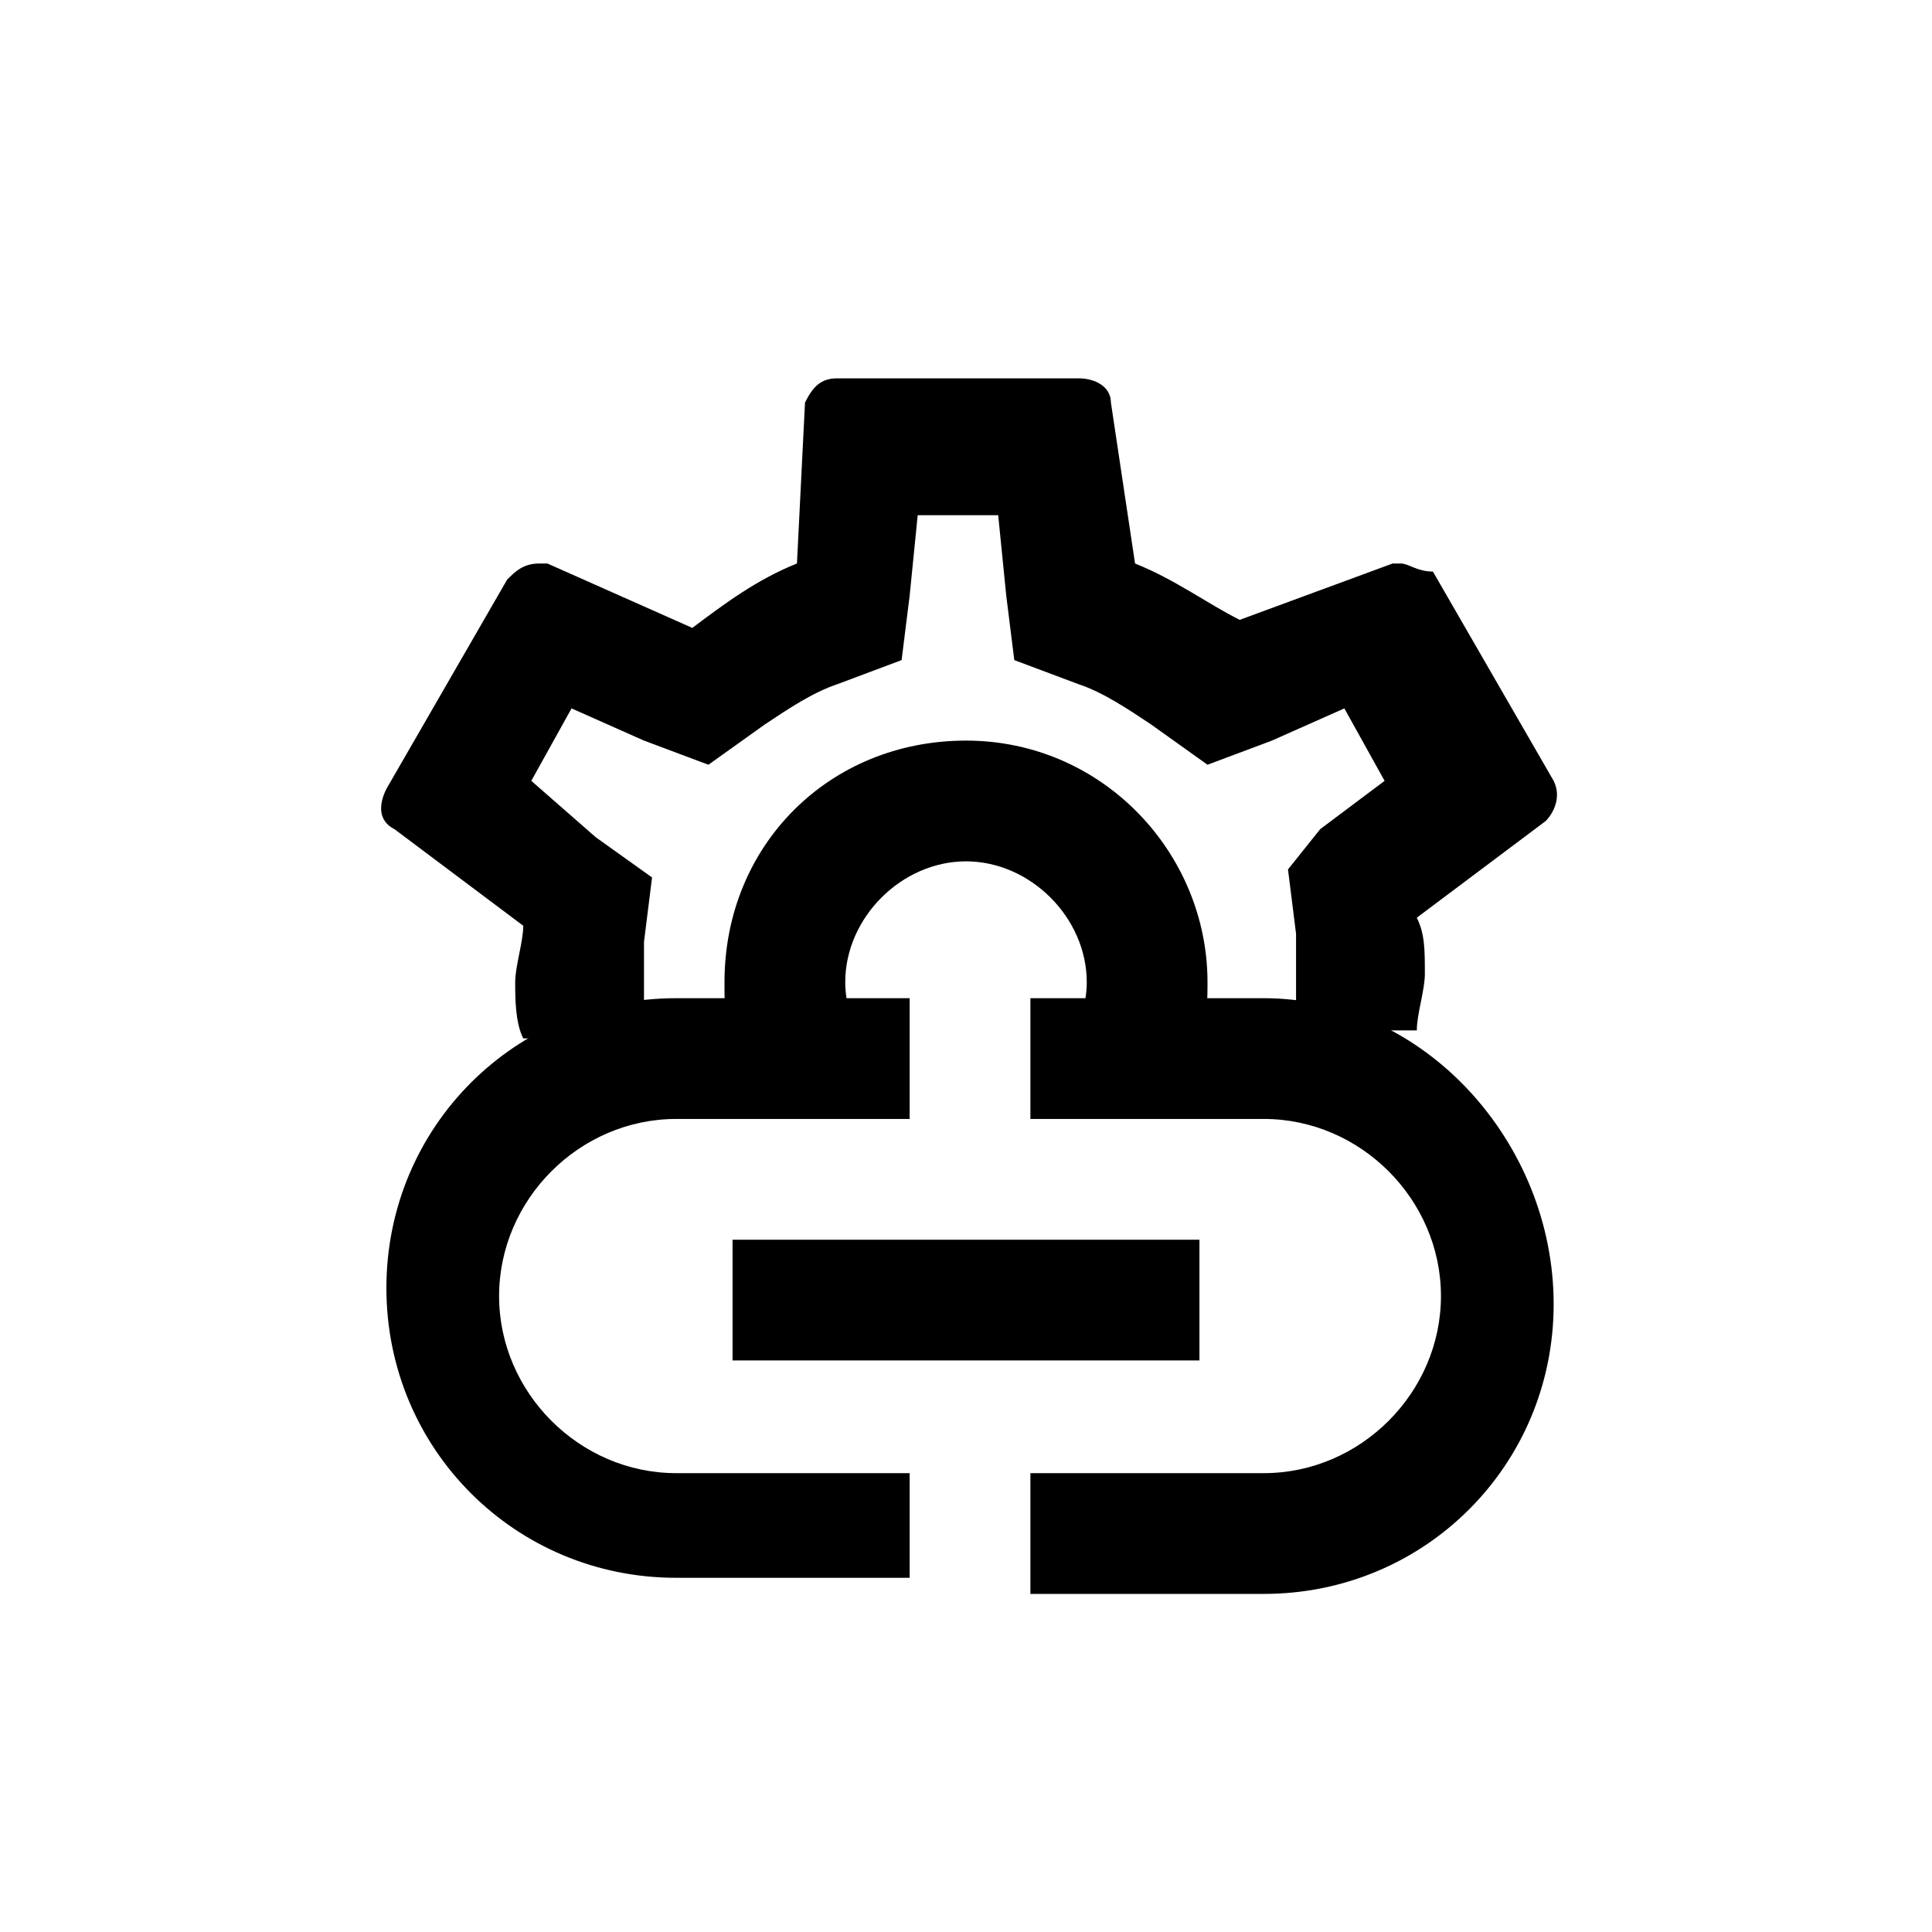
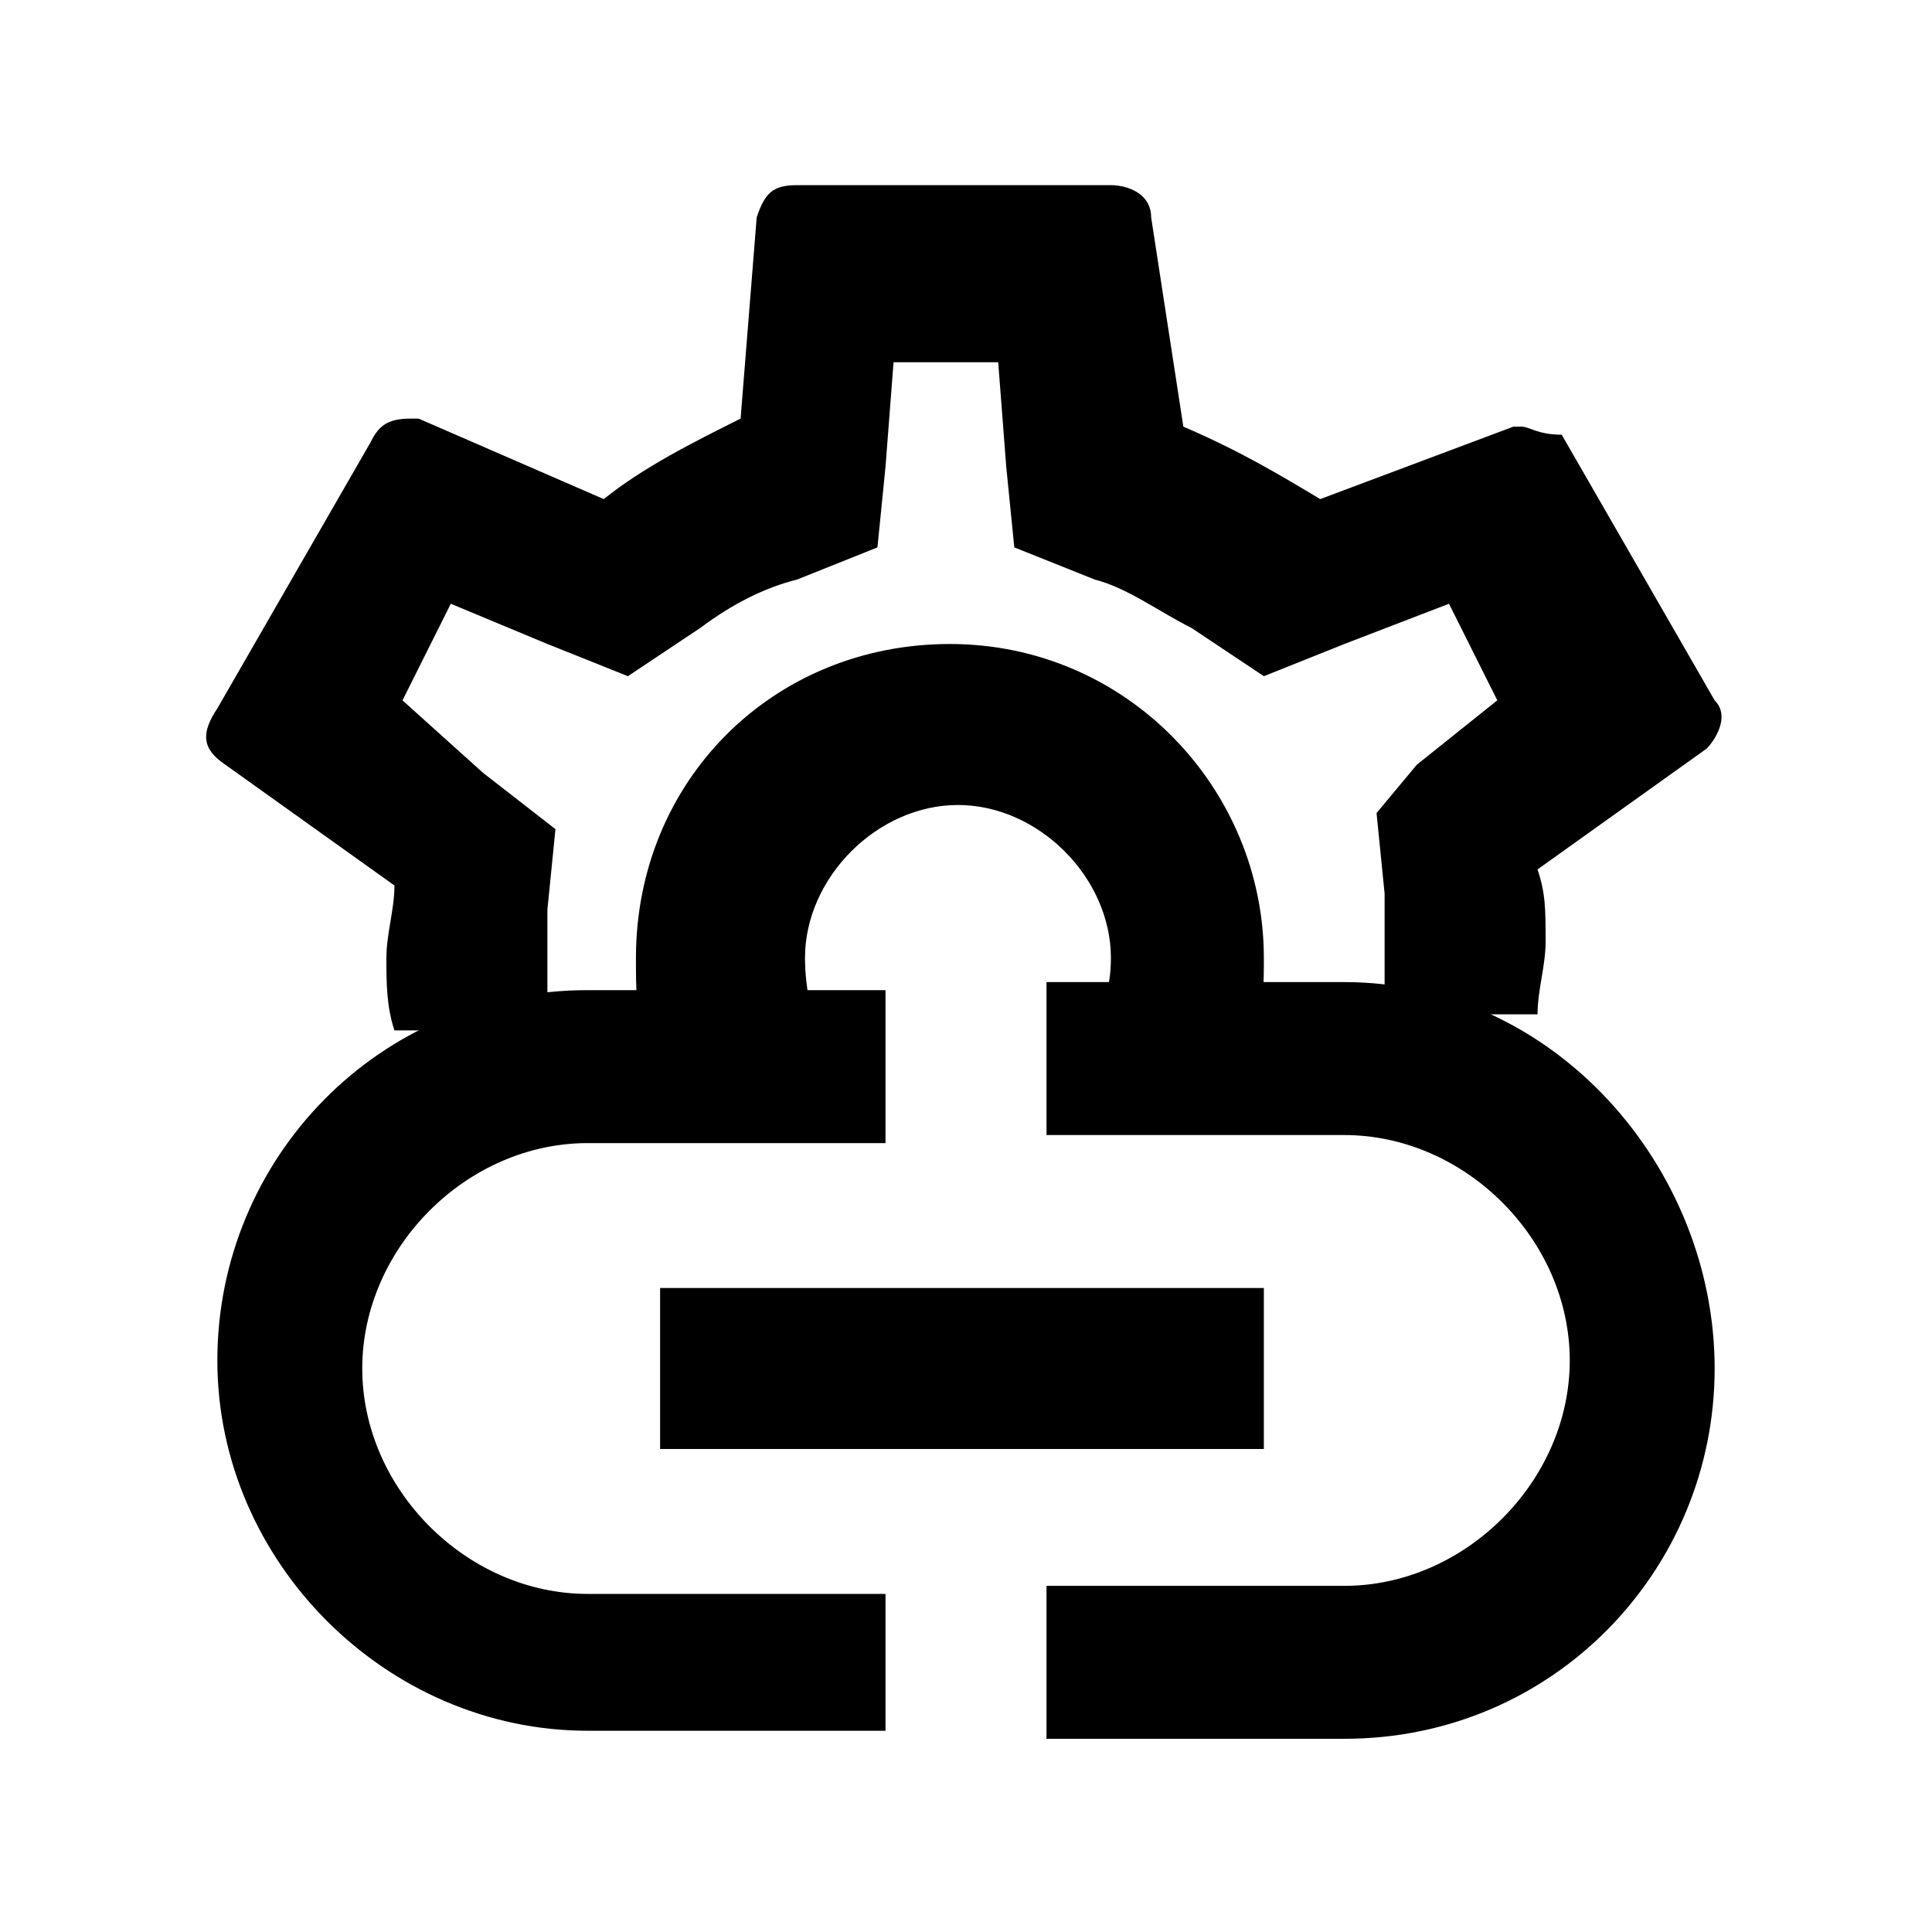
- <svg xmlns="http://www.w3.org/2000/svg" style="enable-background:new 0 0 24 24;" id="1" version="1.1" viewBox="0 0 24 24" x="0px" y="0px" xml:space="preserve">
+ <svg xmlns="http://www.w3.org/2000/svg" style="enable-background:new 0 0 24 24;" id="_x31_" version="1.1" viewBox="0 0 24 24" x="0px" y="0px" xml:space="preserve">
  <style type="text/css">
	.st0{fill:none;}
- 	.st1{enable-background:new    ;}
</style>
  <path class="st0" d="M0,0h24v24H0V0z" />
-   <path class="st1" d="M15.7,12.4h-2.9v1.5h2.9c1.2,0,2.2,1,2.2,2.2s-1,2.2-2.2,2.2h-2.9v1.5h2.9c2,0,3.6-1.6,3.6-3.6  S17.7,12.4,15.7,12.4z M11.3,18.3H8.4c-1.2,0-2.2-1-2.2-2.2s1-2.2,2.2-2.2h2.9v-1.5H8.4c-2,0-3.6,1.6-3.6,3.6s1.6,3.6,3.6,3.6h2.9  V18.3z M9.1,15.4h5.8v1.5H9.1V15.4z" />
-   <path class="st0" d="M5,5.5h14v14H5V5.5z" />
-   <path class="st0" d="M4.3,4.2h15.5v15.5H4.3V4.2z" />
-   <path d="M10.5,12.2c0-0.8,0.7-1.5,1.5-1.5c0.8,0,1.5,0.7,1.5,1.5c0,0.3-0.1,0.5-0.2,0.7c0.5,0,1.1,0,1.6,0c0.1-0.2,0.1-0.5,0.1-0.7  c0-1.6-1.3-3-3-3s-3,1.3-3,3c0,0.3,0,0.5,0.1,0.7c0.5,0,1.1,0,1.6,0C10.6,12.7,10.5,12.5,10.5,12.2z" />
-   <path d="M8,12.8c0-0.2,0-0.4,0-0.6s0-0.3,0-0.5l0.1-0.8l-0.7-0.5L6.6,9.7l0.5-0.9l0.9,0.4l0.8,0.3L9.5,9c0.3-0.2,0.6-0.4,0.9-0.5  l0.8-0.3l0.1-0.8l0.1-1h1l0.1,1l0.1,0.8l0.8,0.3c0.3,0.1,0.6,0.3,0.9,0.5l0.7,0.5l0.8-0.3l0.9-0.4l0.5,0.9l-0.8,0.6L16,10.8l0.1,0.8  c0,0.2,0,0.4,0,0.5s0,0.3,0,0.5l0,0.2c0.5,0,1,0,1.5,0l0,0c0-0.2,0.1-0.5,0.1-0.7c0-0.3,0-0.5-0.1-0.7l1.6-1.2  c0.1-0.1,0.2-0.3,0.1-0.5l-1.5-2.6C17.6,7.1,17.5,7,17.4,7c0,0-0.1,0-0.1,0l-1.9,0.7C15,7.5,14.6,7.2,14.1,7l-0.3-2  c0-0.2-0.2-0.3-0.4-0.3h-3c-0.2,0-0.3,0.1-0.4,0.3L9.9,7C9.4,7.2,9,7.5,8.6,7.8L6.8,7c0,0-0.1,0-0.1,0C6.5,7,6.4,7.1,6.3,7.2  L4.8,9.8c-0.1,0.2-0.1,0.4,0.1,0.5l1.6,1.2c0,0.2-0.1,0.5-0.1,0.7c0,0.2,0,0.5,0.1,0.7l0,0c0.5,0,1,0,1.5,0L8,12.8z" />
+   <path d="M16.7,12.2H13v1.9h3.7c1.5,0,2.8,1.3,2.8,2.8s-1.3,2.8-2.8,2.8H13v1.9h3.7c2.6,0,4.6-2.1,4.6-4.6S19.3,12.2,16.7,12.2z   M11,19.8H7.3c-1.5,0-2.8-1.3-2.8-2.8s1.3-2.8,2.8-2.8H11v-1.9H7.3c-2.6,0-4.6,2.1-4.6,4.6s2.1,4.6,4.6,4.6H11  C11,21.4,11,19.8,11,19.8z M8.2,16h7.5V18H8.2V16z" />
+   <path class="st0" d="M2.9,3.3h18v18h-18V3.3z" />
+   <path class="st0" d="M2,1.6h20v20H2V1.6z" />
+   <path d="M10,11.9c0-1,0.9-1.9,1.9-1.9s1.9,0.9,1.9,1.9c0,0.4-0.1,0.6-0.3,0.9c0.6,0,1.4,0,2.1,0c0.1-0.3,0.1-0.6,0.1-0.9  c0-2.1-1.7-3.9-3.9-3.9s-3.9,1.7-3.9,3.9c0,0.4,0,0.6,0.1,0.9c0.6,0,1.4,0,2.1,0C10.1,12.6,10,12.3,10,11.9z" />
+   <path d="M6.8,12.7c0-0.3,0-0.5,0-0.8c0-0.3,0-0.4,0-0.6l0.1-1L6,9.6L5,8.7l0.6-1.2l1.2,0.5l1,0.4l0.9-0.6c0.4-0.3,0.8-0.5,1.2-0.6  l1-0.4l0.1-1l0.1-1.3h1.3l0.1,1.3l0.1,1l1,0.4c0.4,0.1,0.8,0.4,1.2,0.6l0.9,0.6l1-0.4L18,7.5l0.6,1.2l-1,0.8l-0.5,0.6l0.1,1  c0,0.3,0,0.5,0,0.6s0,0.4,0,0.6v0.3c0.6,0,1.3,0,1.9,0l0,0c0-0.3,0.1-0.6,0.1-0.9c0-0.4,0-0.6-0.1-0.9l2.1-1.5  c0.1-0.1,0.3-0.4,0.1-0.6l-1.9-3.3c-0.3,0-0.4-0.1-0.5-0.1h-0.1l-2.4,0.9c-0.5-0.3-1-0.6-1.7-0.9l-0.4-2.6c0-0.3-0.3-0.4-0.5-0.4  H9.9c-0.3,0-0.4,0.1-0.5,0.4L9.2,5.2c-0.6,0.3-1.2,0.6-1.7,1l-2.3-1H5.1c-0.3,0-0.4,0.1-0.5,0.3L2.7,8.8C2.5,9.1,2.5,9.3,2.8,9.5  L4.9,11c0,0.3-0.1,0.6-0.1,0.9s0,0.6,0.1,0.9l0,0c0.6,0,1.3,0,1.9,0V12.7z" />
</svg>
